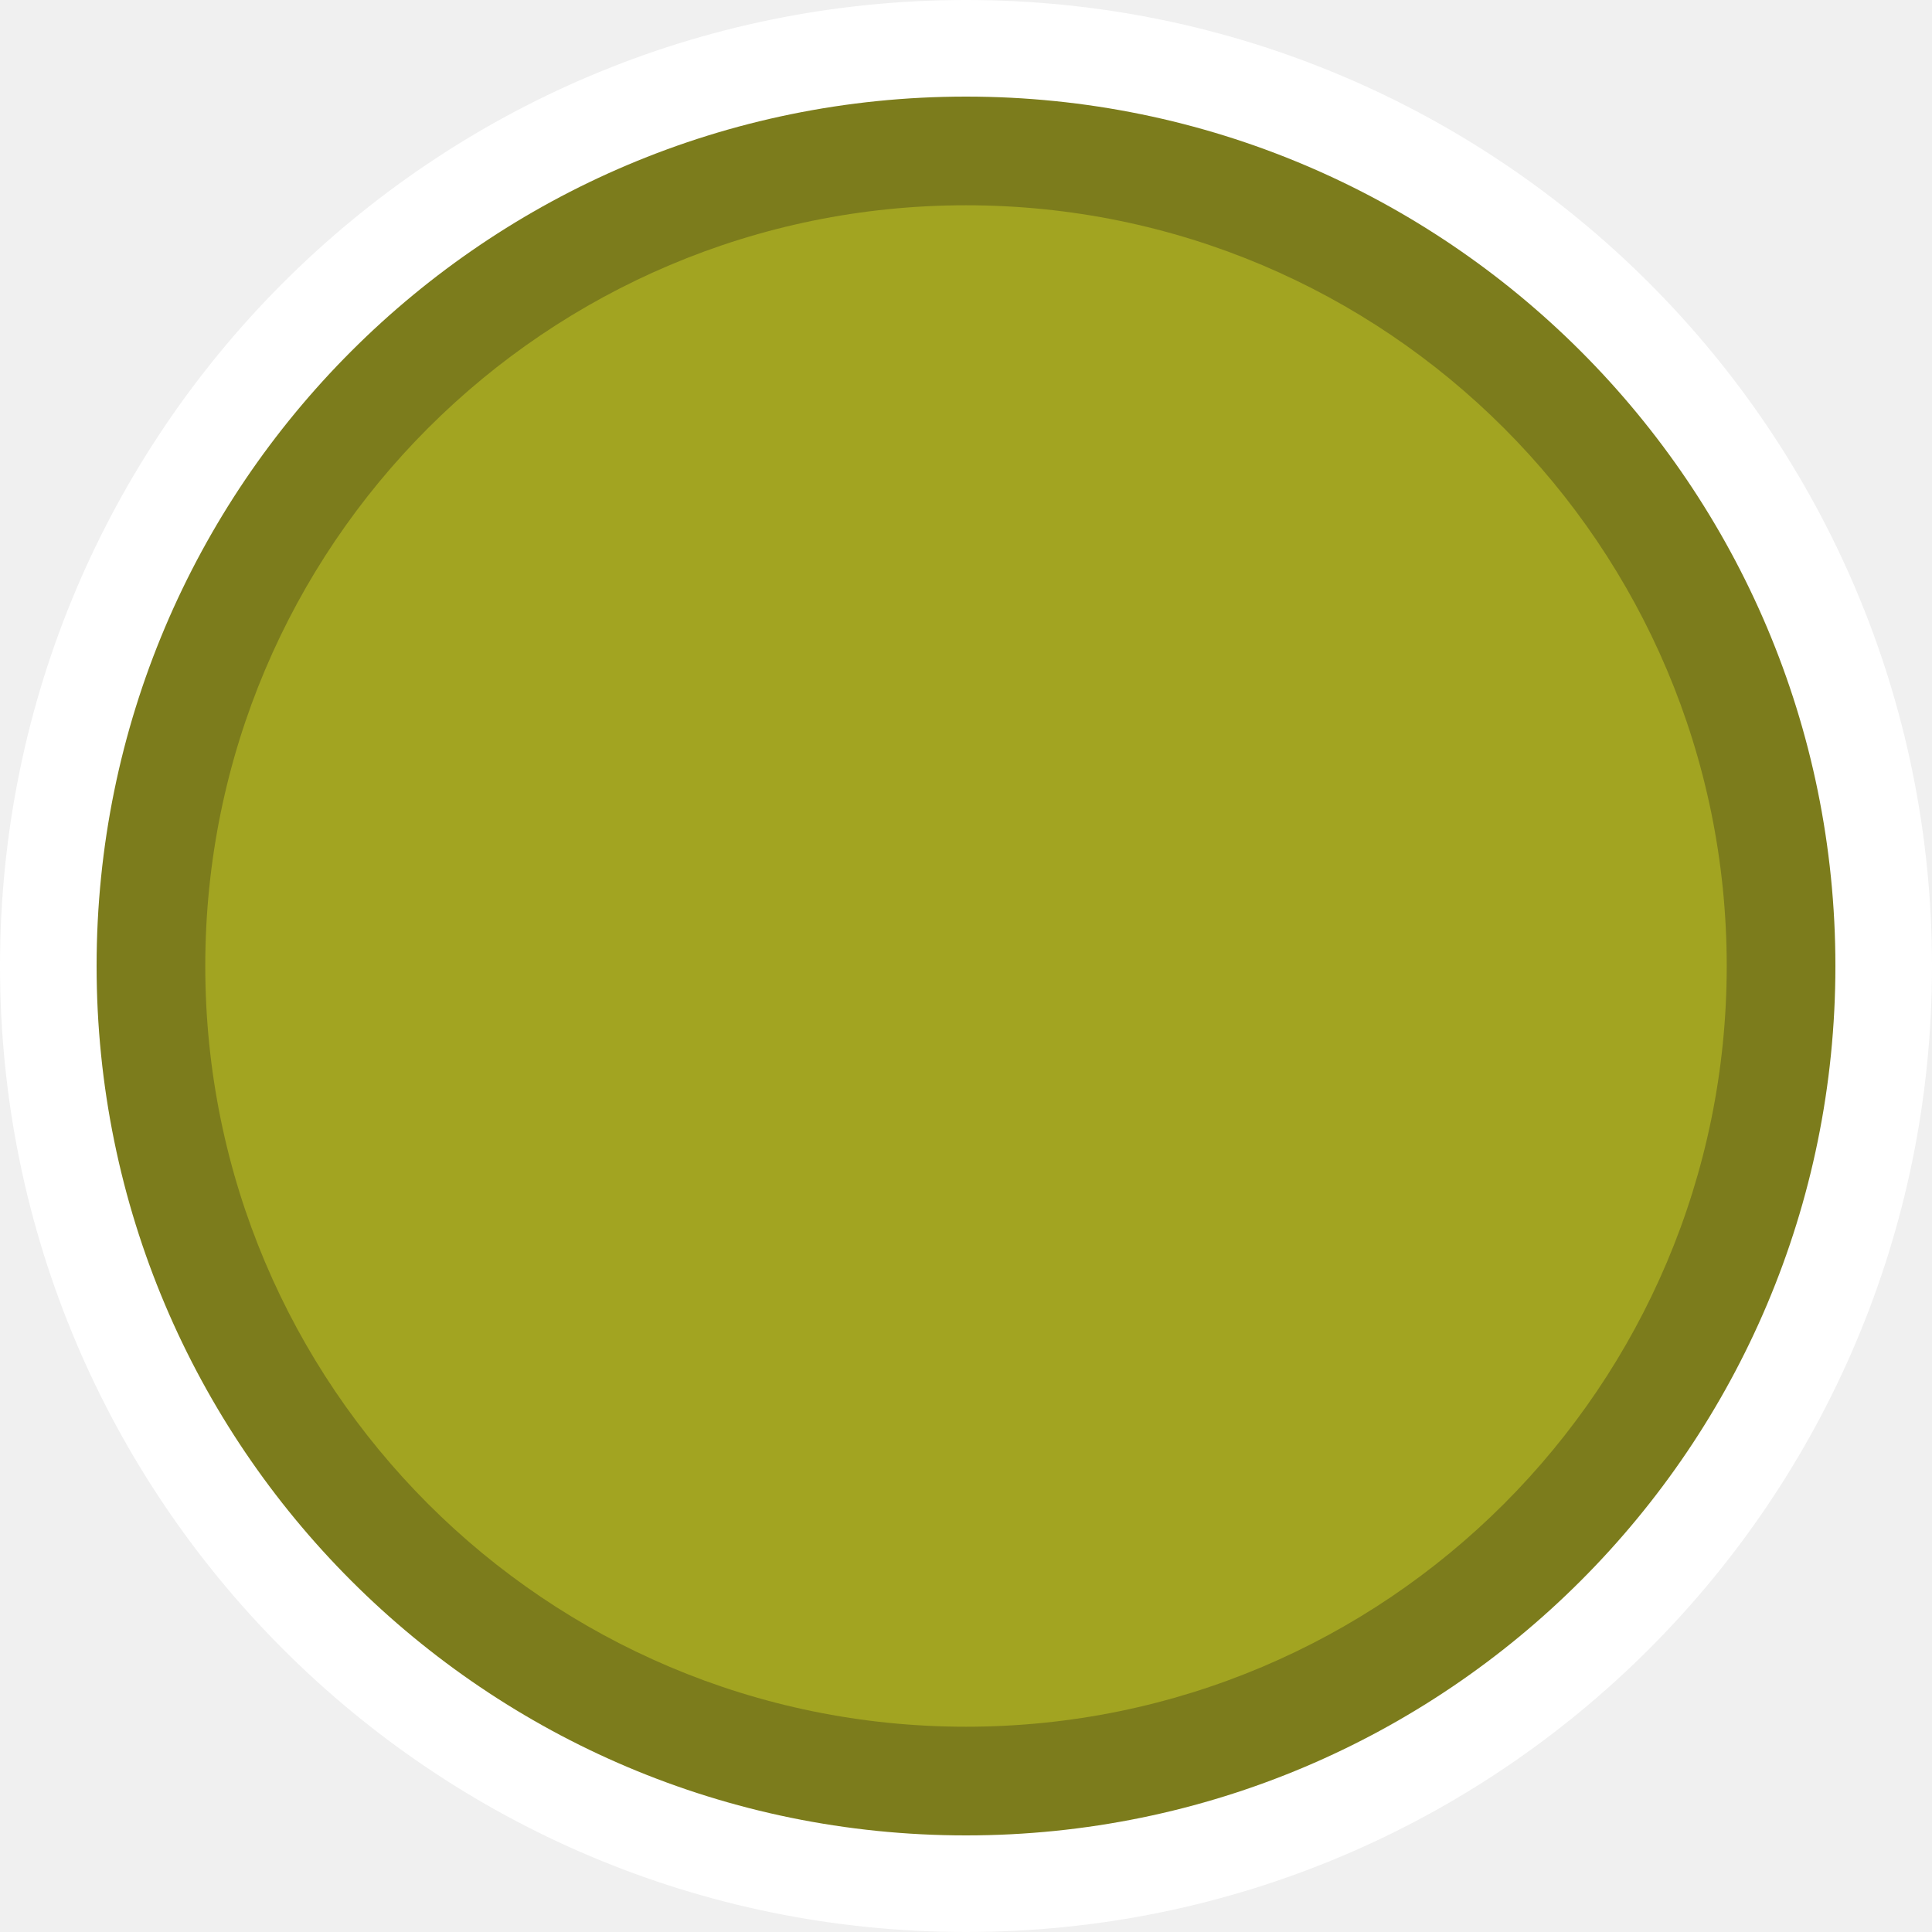
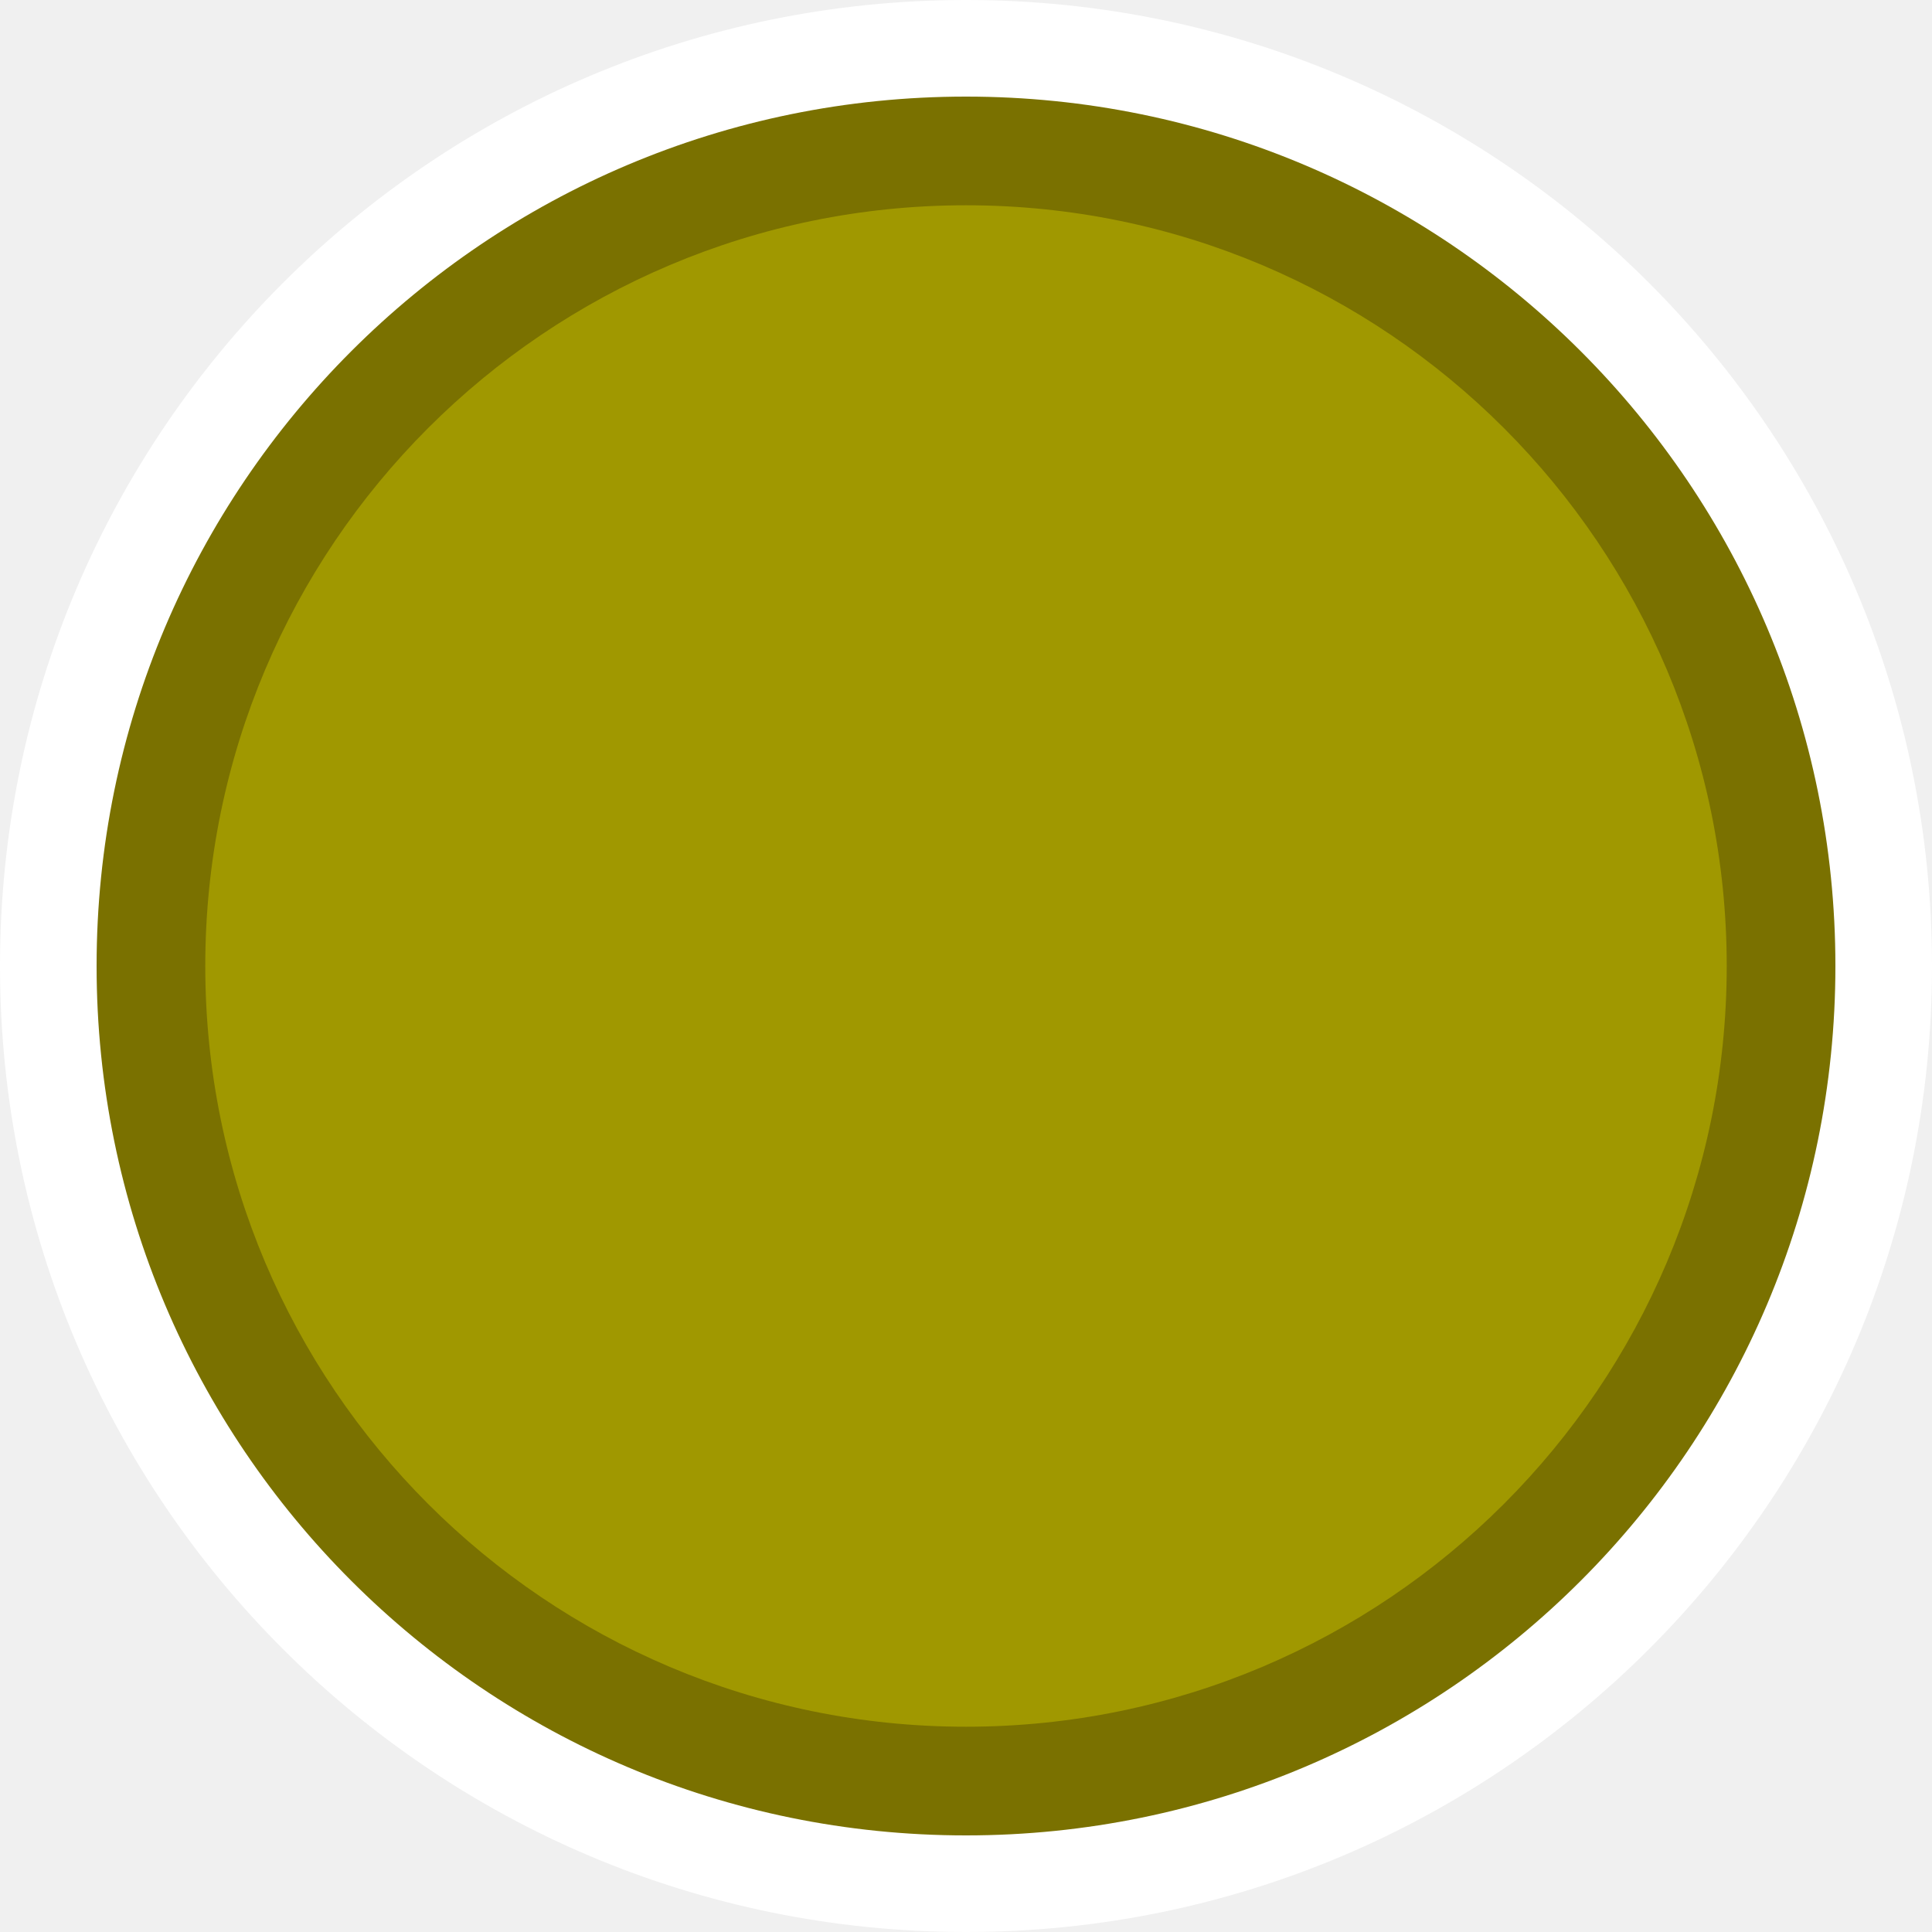
<svg xmlns="http://www.w3.org/2000/svg" version="1.1" id="Layer_1" x="0px" y="0px" viewBox="0 0 16 16" enable-background="new 0 0 16 16" xml:space="preserve">
  <circle fill="#FFFFFF" cx="8" cy="8" r="8" />
-   <circle fill="#7C7C1C" cx="8" cy="8" r="7.2" />
-   <circle fill="#A2A421" cx="8" cy="8" r="6.3" />
+   <circle fill="#7A7100" cx="8" cy="8" r="7.2" />
+   <circle fill="#A09800" cx="8" cy="8" r="6.3" />
</svg>
